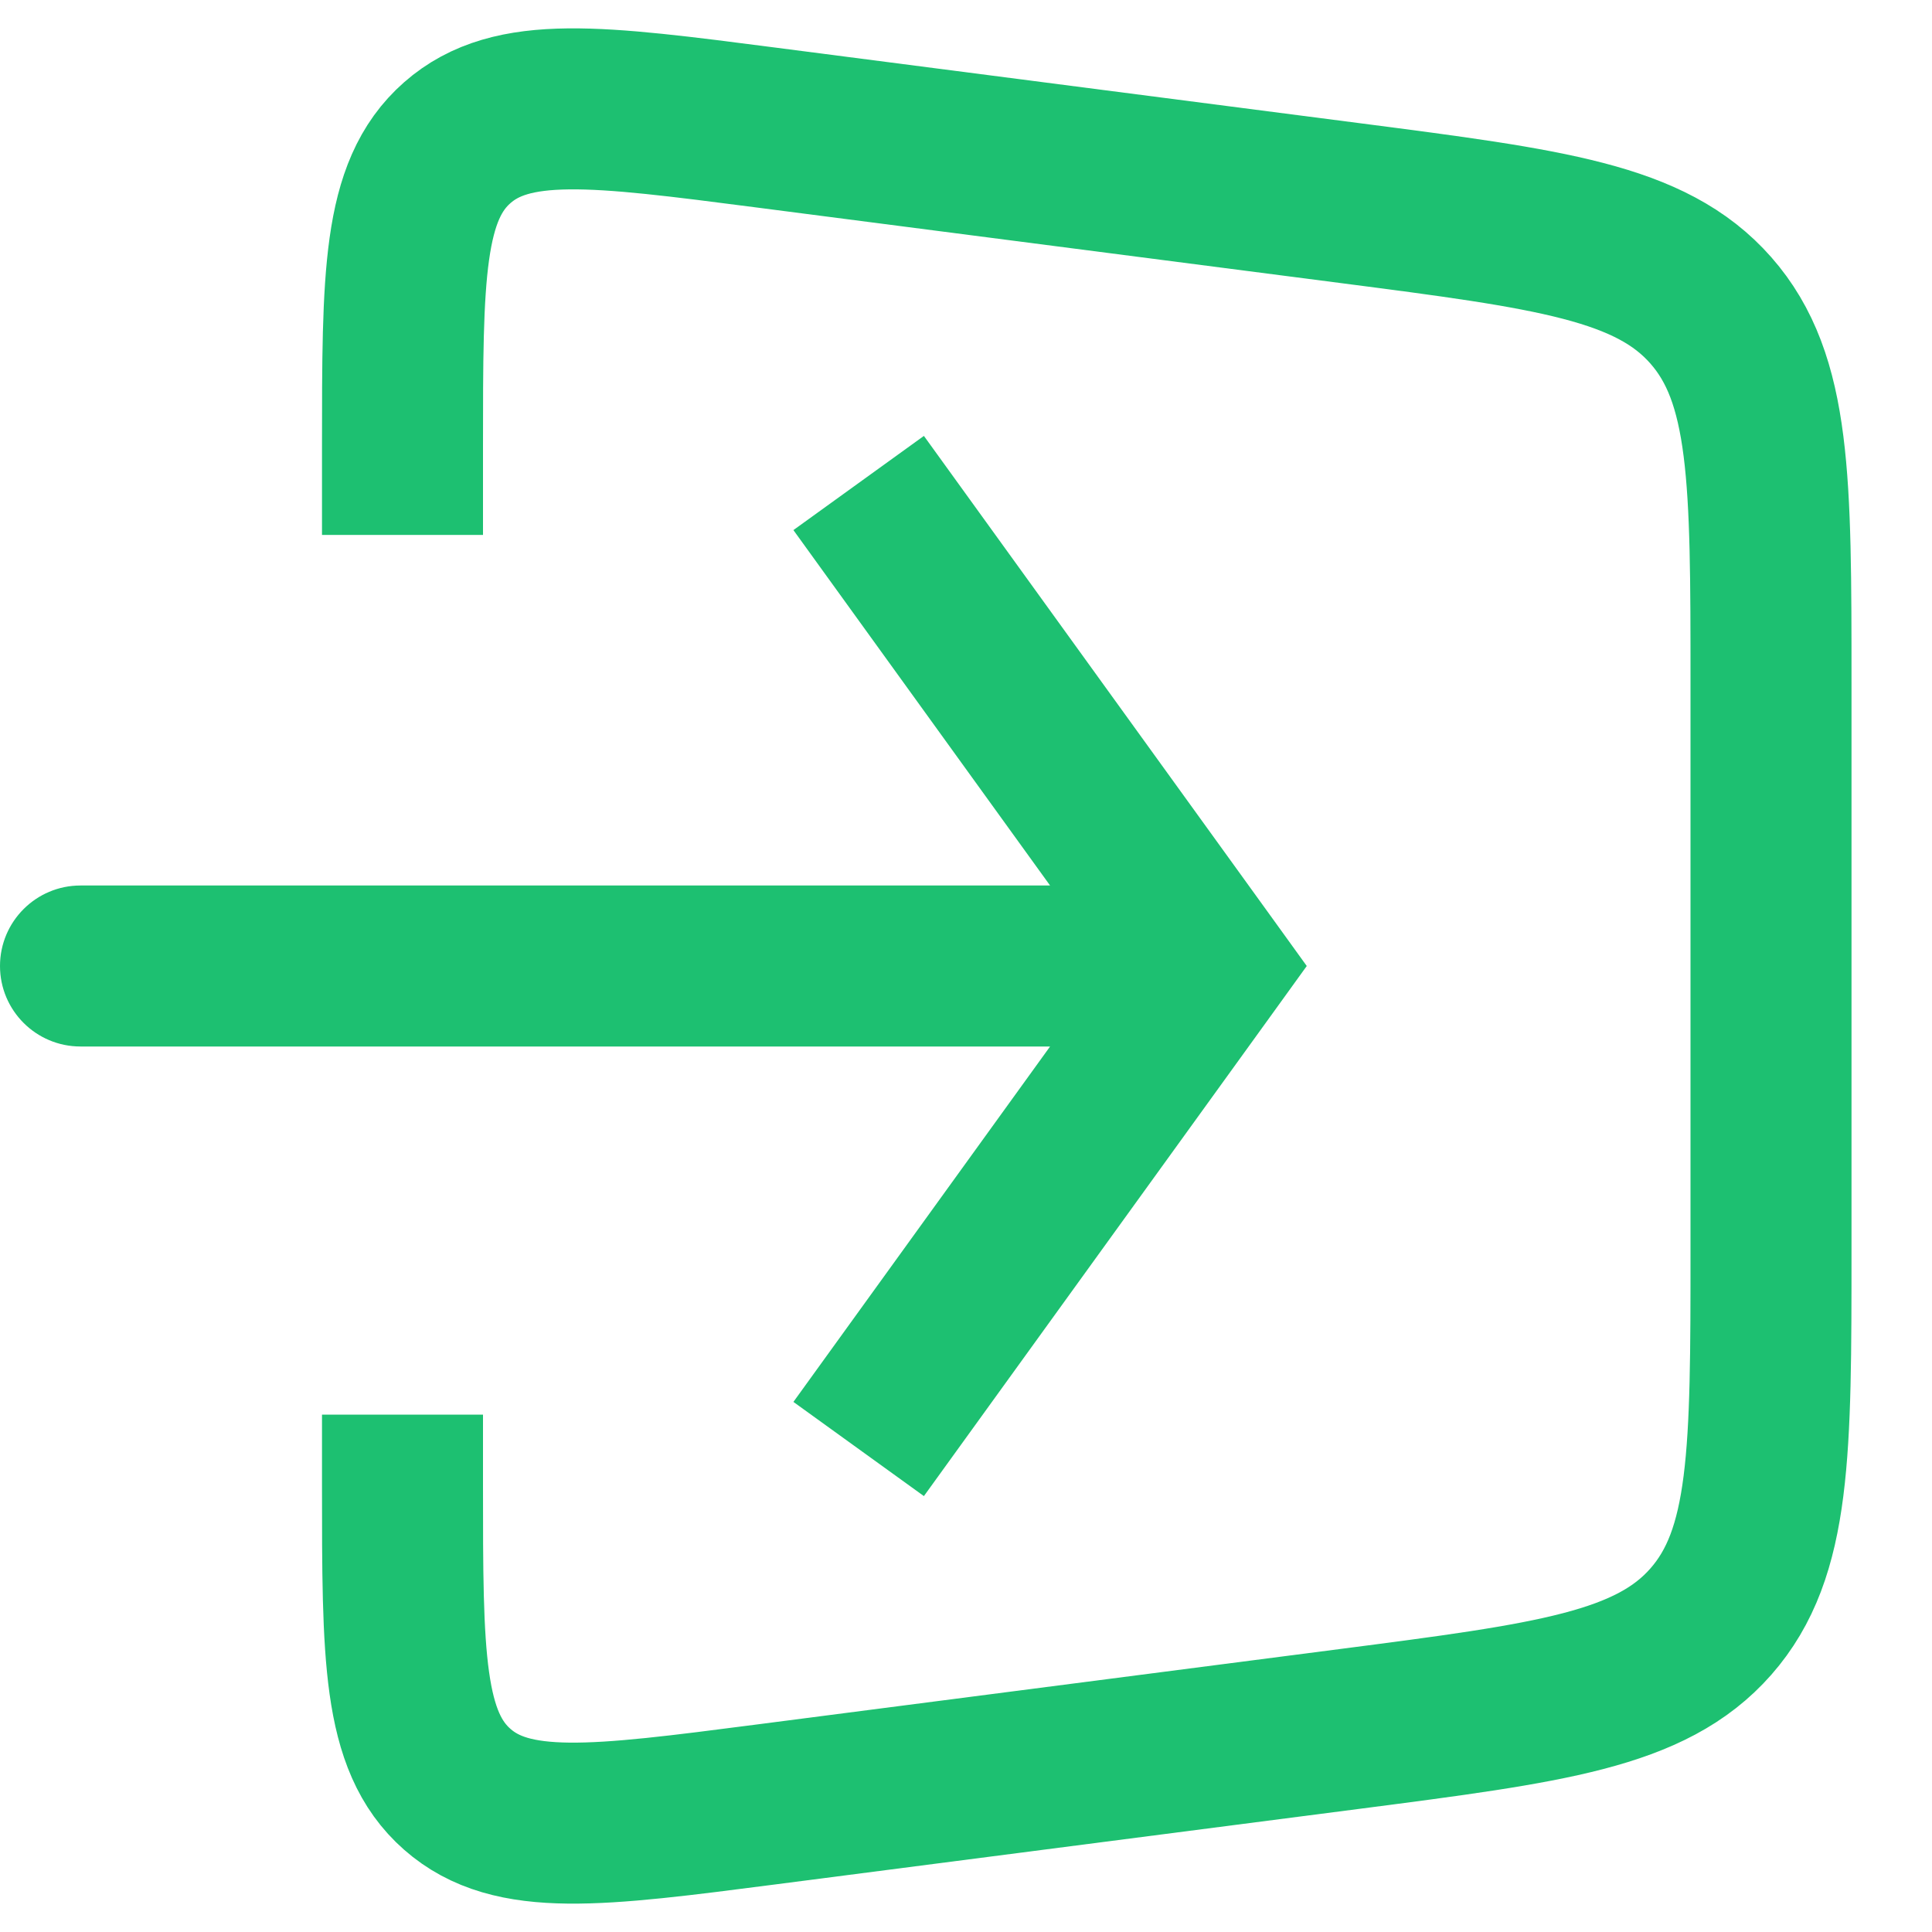
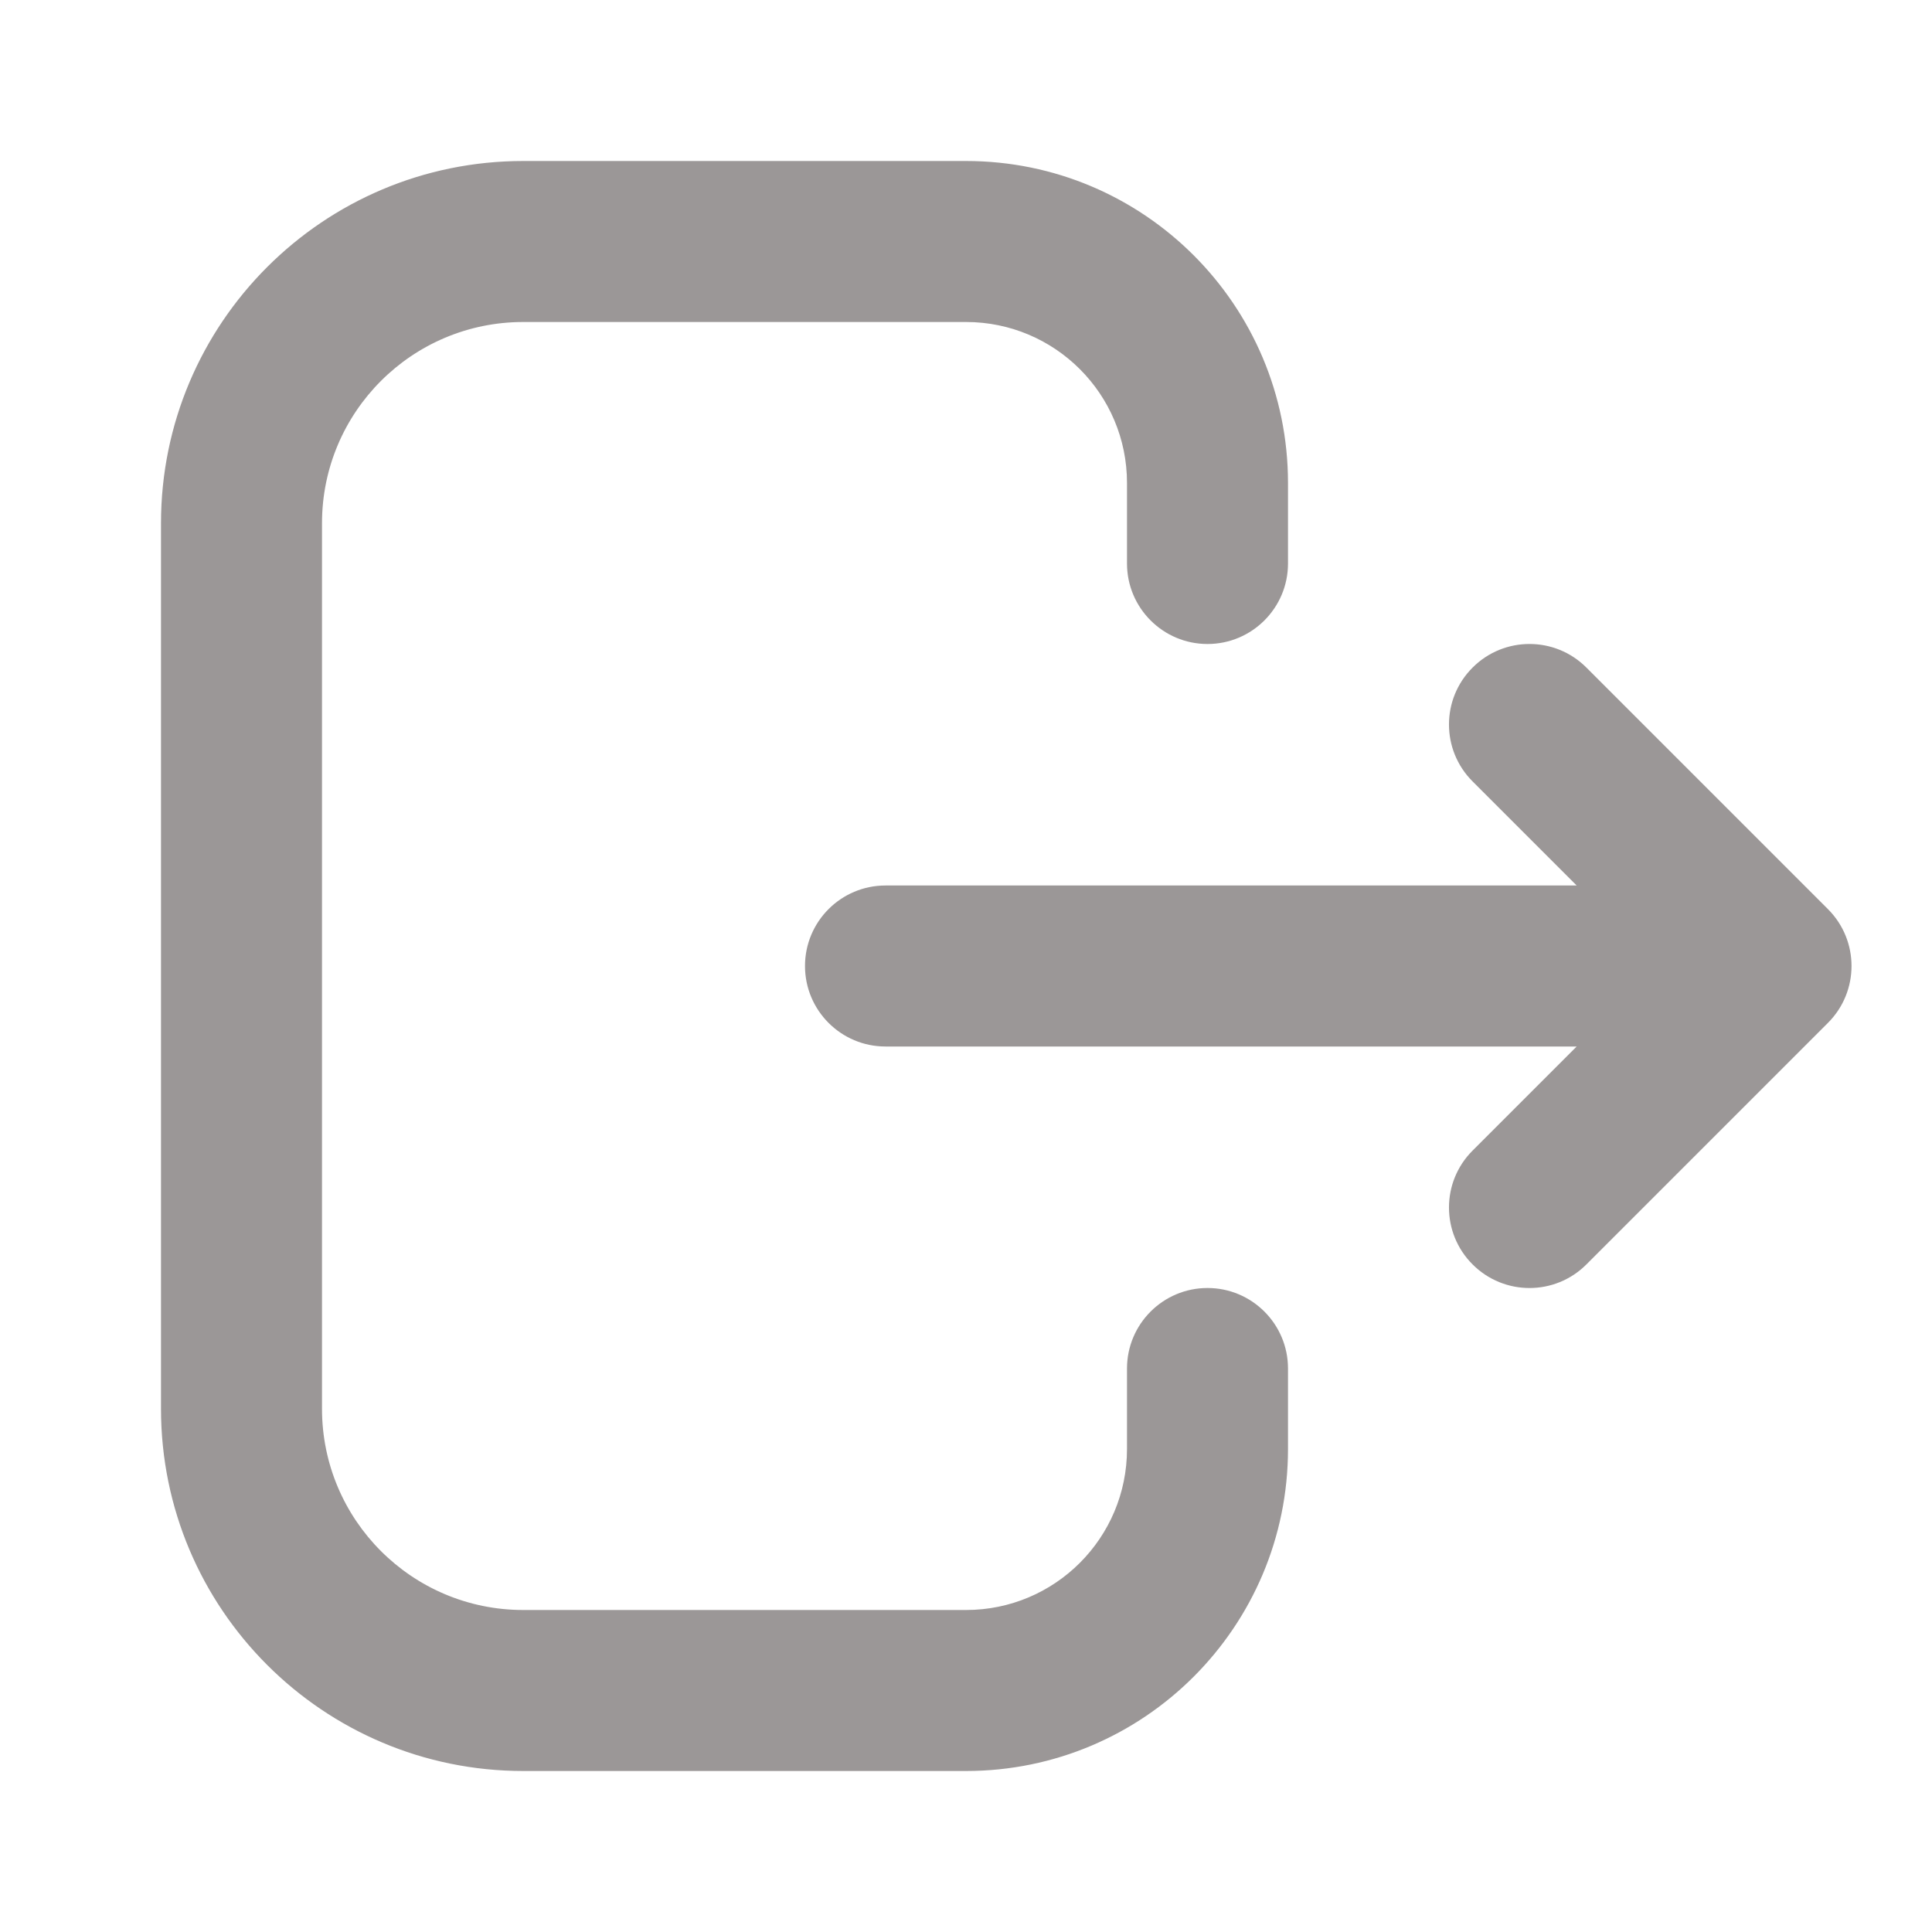
- <svg xmlns="http://www.w3.org/2000/svg" width="24" height="24" viewBox="0 0 24 24" fill="none">
-   <path d="M5 6.645V5.551C5 3.431 5 2.371 5.68 1.773C6.359 1.176 7.411 1.312 9.513 1.584L16.77 2.523C19.261 2.846 20.507 3.007 21.253 3.856C22 4.706 22 5.962 22 8.474V15.526C22 18.038 22 19.294 21.253 20.144C20.507 20.993 19.261 21.154 16.77 21.477L9.513 22.416C7.411 22.688 6.359 22.824 5.68 22.227C5 21.629 5 20.569 5 18.449V17.573" stroke="#1DC071" stroke-width="2" />
-   <path d="M15 12L15.811 11.415L16.233 12L15.811 12.585L15 12ZM1 13C0.448 13 0 12.552 0 12C0 11.448 0.448 11 1 11V13ZM11.477 5.415L15.811 11.415L14.189 12.585L9.856 6.585L11.477 5.415ZM15.811 12.585L11.477 18.585L9.856 17.415L14.189 11.415L15.811 12.585ZM15 13H1V11H15V13Z" fill="#1DC071" />
+ <svg xmlns="http://www.w3.org/2000/svg" width="256px" height="256px" viewBox="0 0 24 24" fill="none">
+   <g id="SVGRepo_bgCarrier" stroke-width="0" />
+   <g id="SVGRepo_tracerCarrier" stroke-linecap="round" stroke-linejoin="round" />
+   <g id="SVGRepo_iconCarrier">
+     <path fill-rule="evenodd" clip-rule="evenodd" d="M2 6.5C2 4.015 4.015 2 6.5 2H12C14.209 2 16 3.791 16 6V7C16 7.552 15.552 8 15 8C14.448 8 14 7.552 14 7V6C14 4.895 13.105 4 12 4H6.5C5.119 4 4 5.119 4 6.5V17.5C4 18.881 5.119 20 6.5 20H12C13.105 20 14 19.105 14 18V17C14 16.448 14.448 16 15 16C15.552 16 16 16.448 16 17V18C16 20.209 14.209 22 12 22H6.5C4.015 22 2 19.985 2 17.5V6.5ZM18.293 8.293C18.683 7.902 19.317 7.902 19.707 8.293L22.707 11.293C23.098 11.683 23.098 12.317 22.707 12.707L19.707 15.707C19.317 16.098 18.683 16.098 18.293 15.707C17.902 15.317 17.902 14.683 18.293 14.293L19.586 13L11 13C10.448 13 10 12.552 10 12C10 11.448 10.448 11 11 11L19.586 11L18.293 9.707C17.902 9.317 17.902 8.683 18.293 8.293Z" fill="#9b9797" />
+   </g>
</svg>
